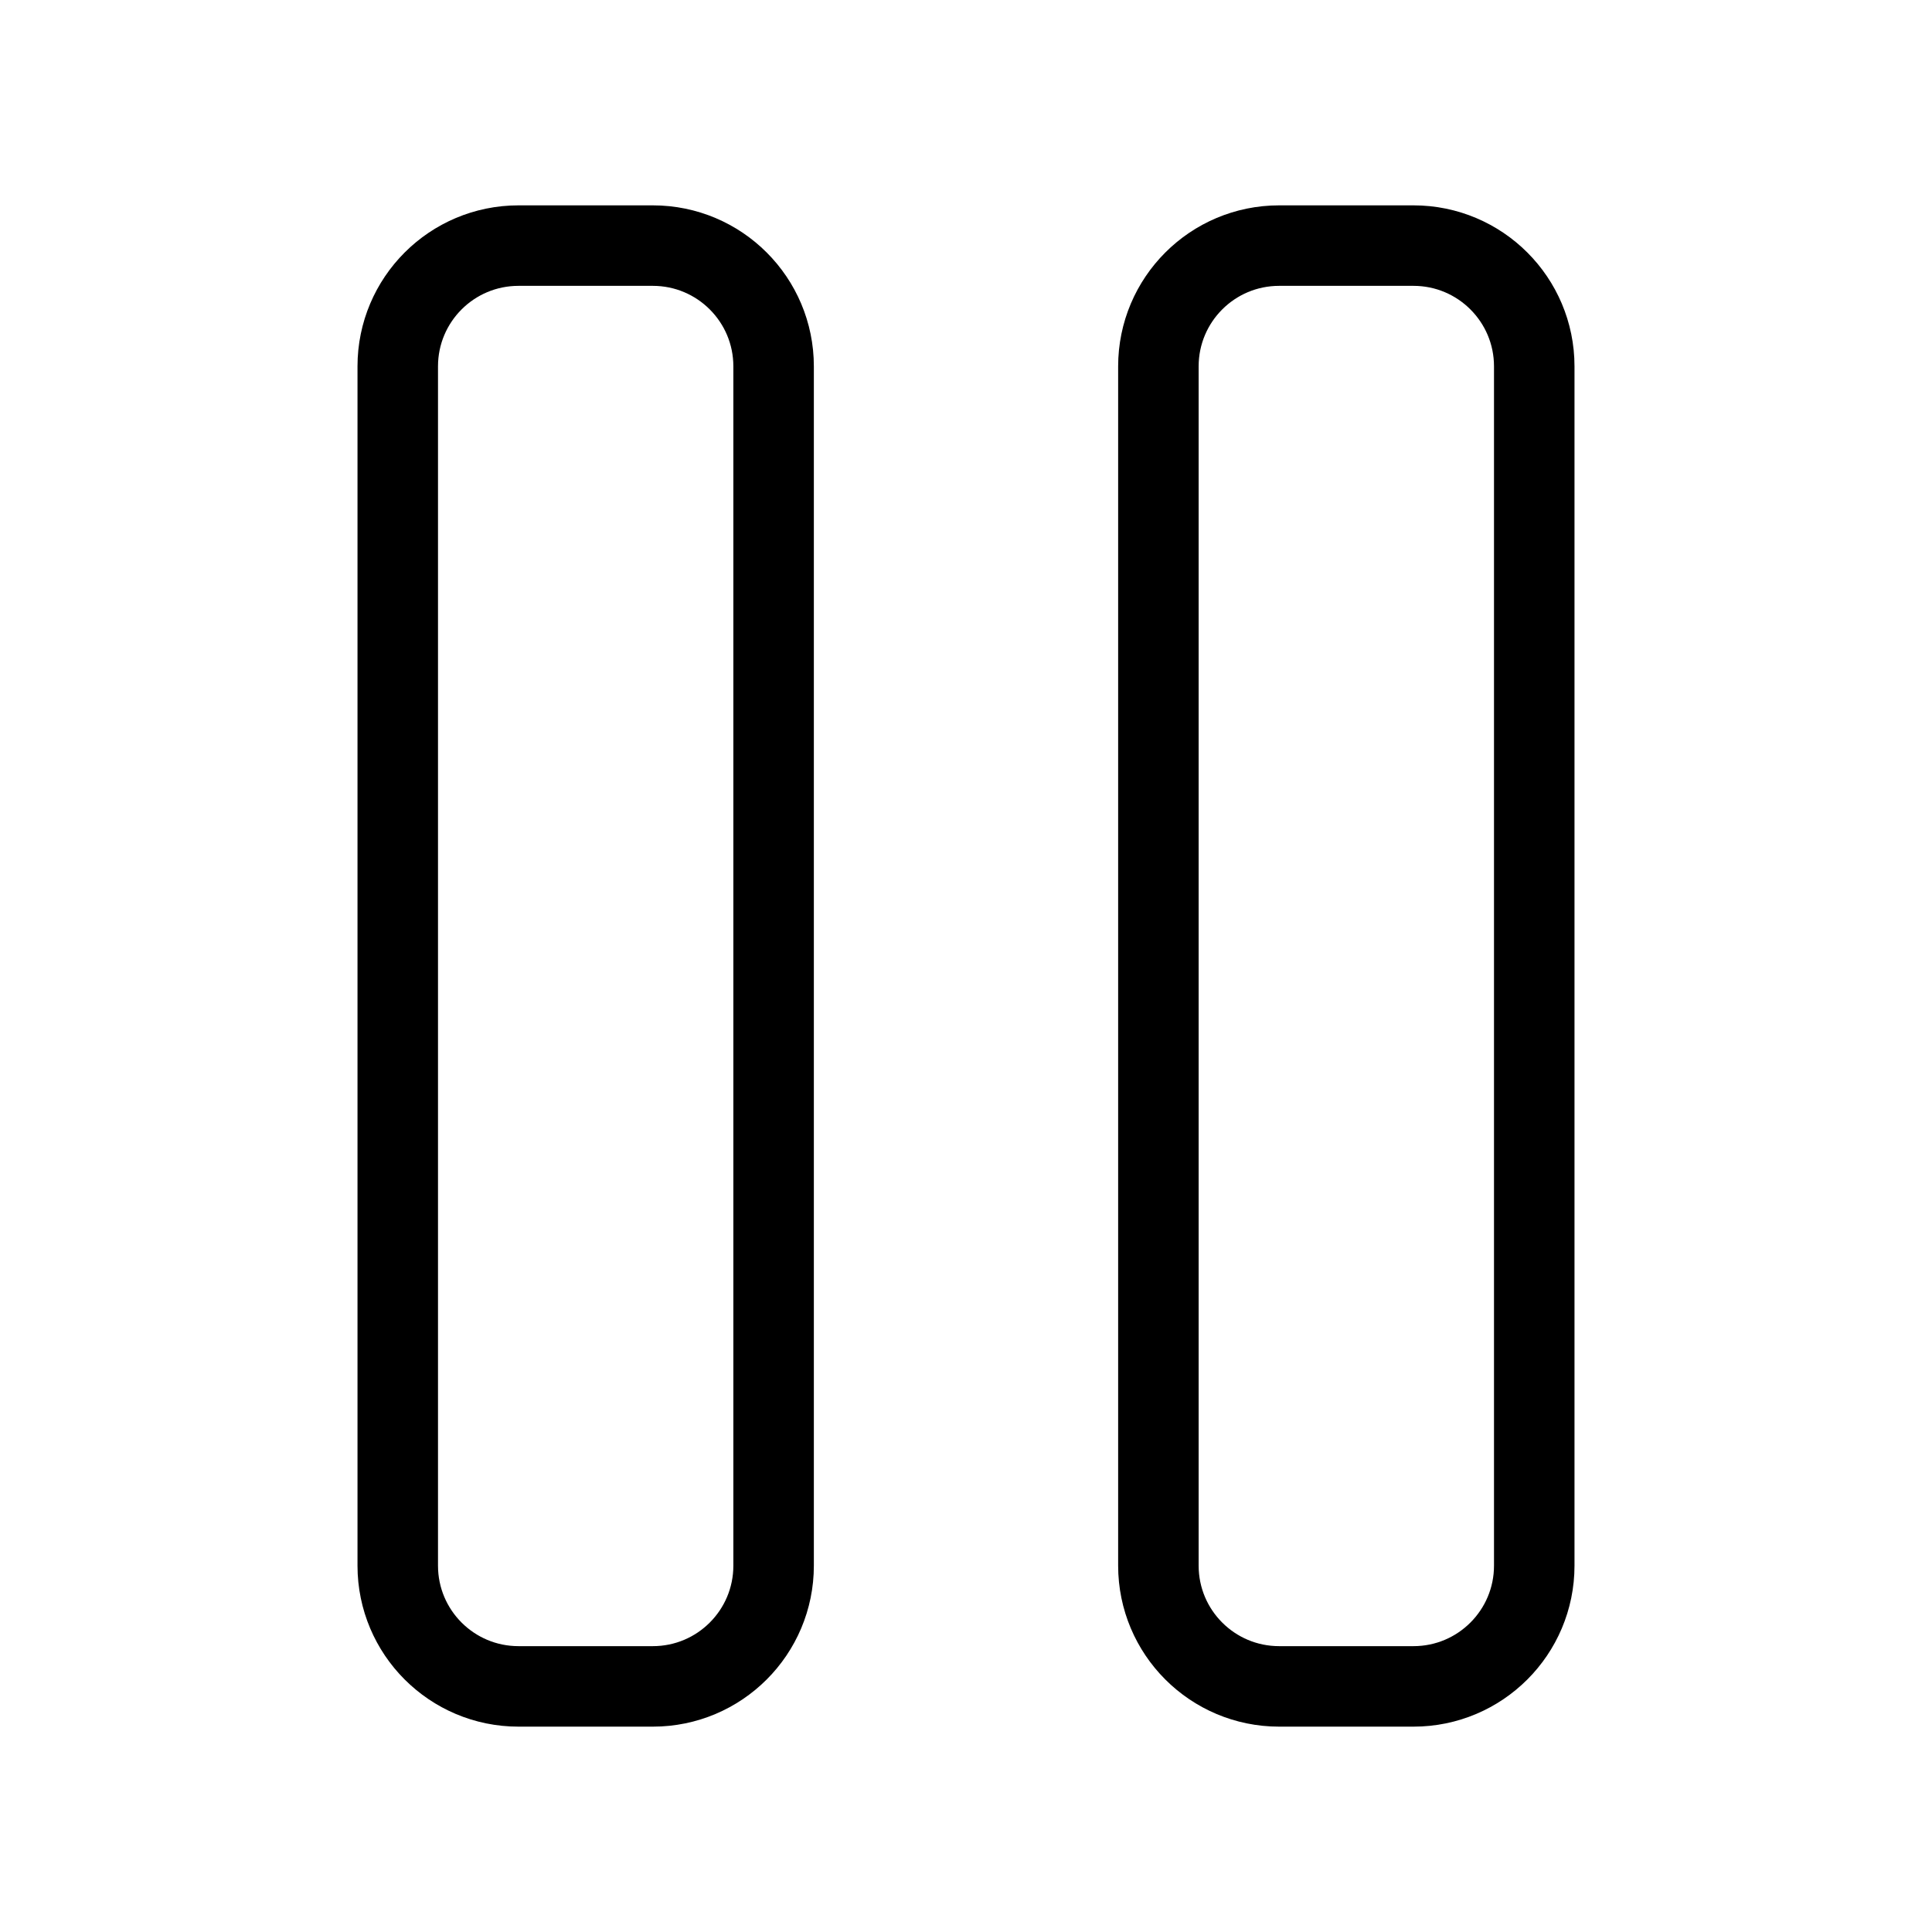
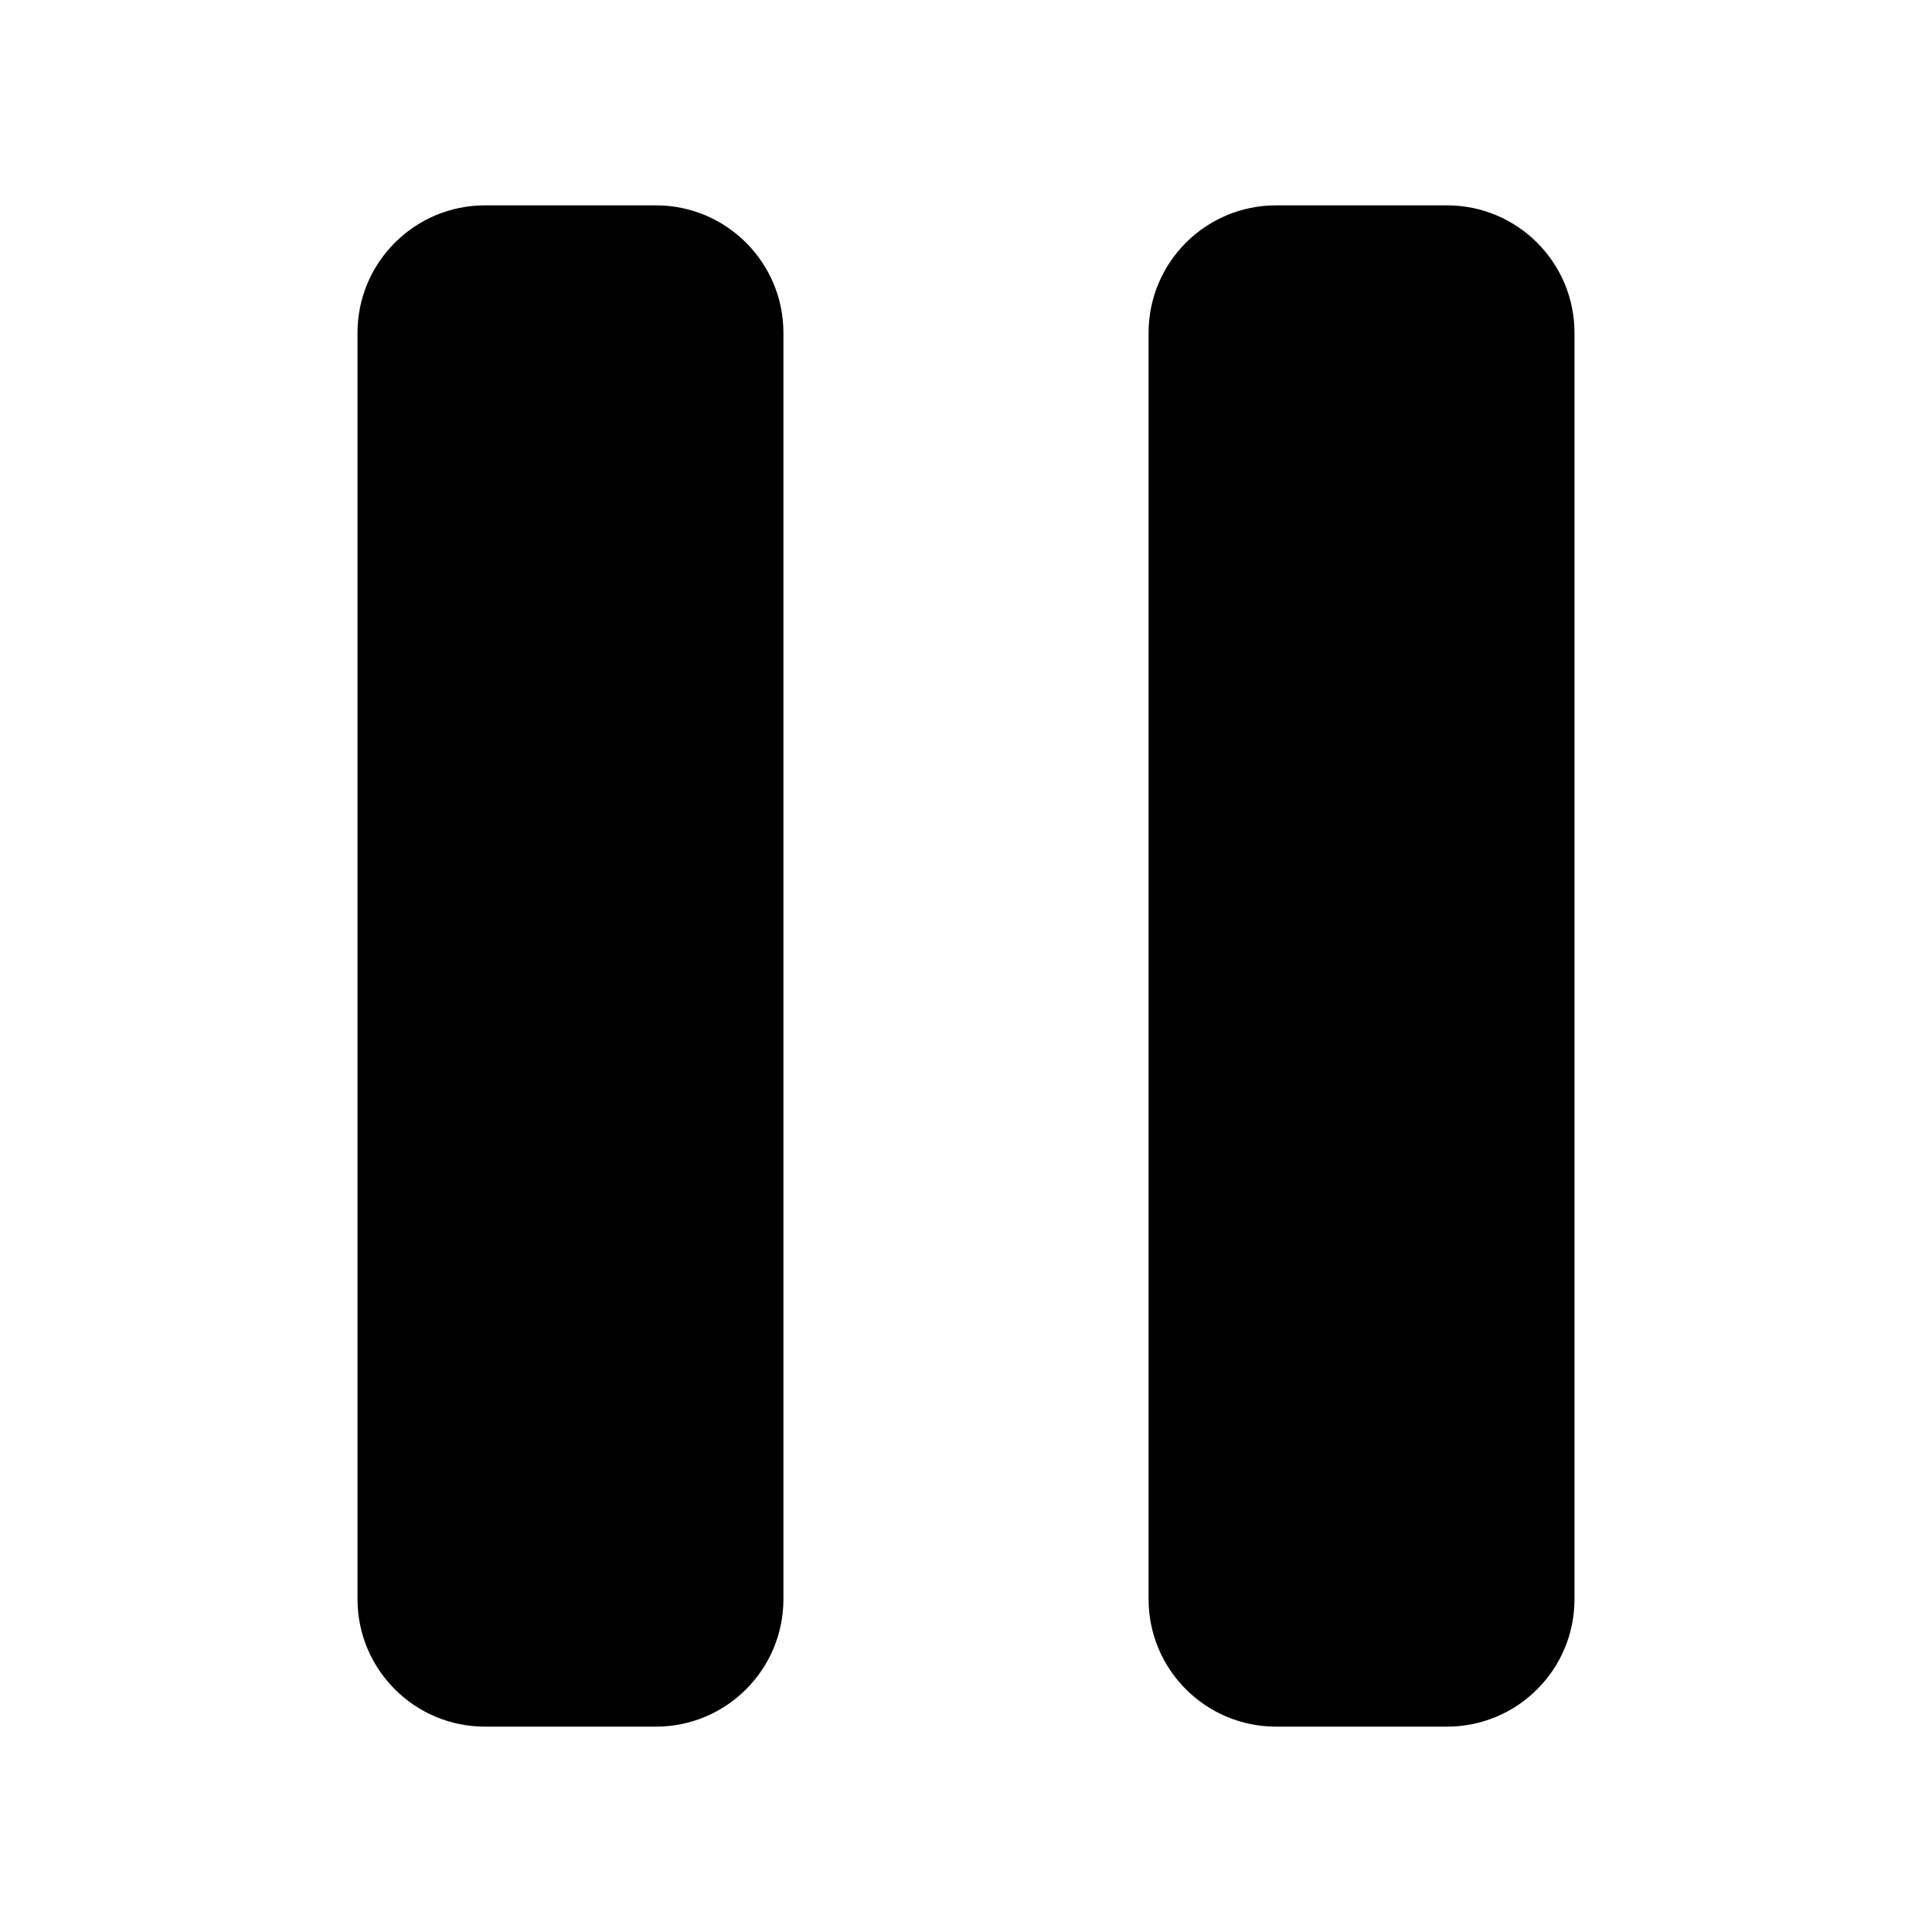
<svg xmlns="http://www.w3.org/2000/svg" width="24" height="24" viewBox="0 0 24 24" fill="none" aria-hidden="true" version="1.1" id="svg1">
  <defs id="defs1" />
-   <rect style="fill:none;stroke:#000000;stroke-width:1;stroke-linecap:round;stroke-miterlimit:10;paint-order:fill markers stroke" id="rect1" width="4.669" height="17.898" x="4.941" y="3.051" ry="1.5" />
-   <rect style="fill:none;stroke:#000000;stroke-width:1;stroke-linecap:round;stroke-miterlimit:10;paint-order:fill markers stroke" id="rect1-1" width="4.669" height="17.898" x="14.39" y="3.051" ry="1.5" />
+   <rect style="fill:#000000;stroke:none;stroke-width:1;stroke-linecap:round;stroke-miterlimit:10;paint-order:fill markers stroke" id="rect1-1" width="5.291" height="18.898" x="14.268" y="2.551" ry="1.584" />
+   <rect style="fill:#000000;stroke:none;stroke-width:1;stroke-linecap:round;stroke-miterlimit:10;paint-order:fill markers stroke" id="rect1-1-7" width="5.291" height="18.898" x="4.441" y="2.551" ry="1.584" />
</svg>
